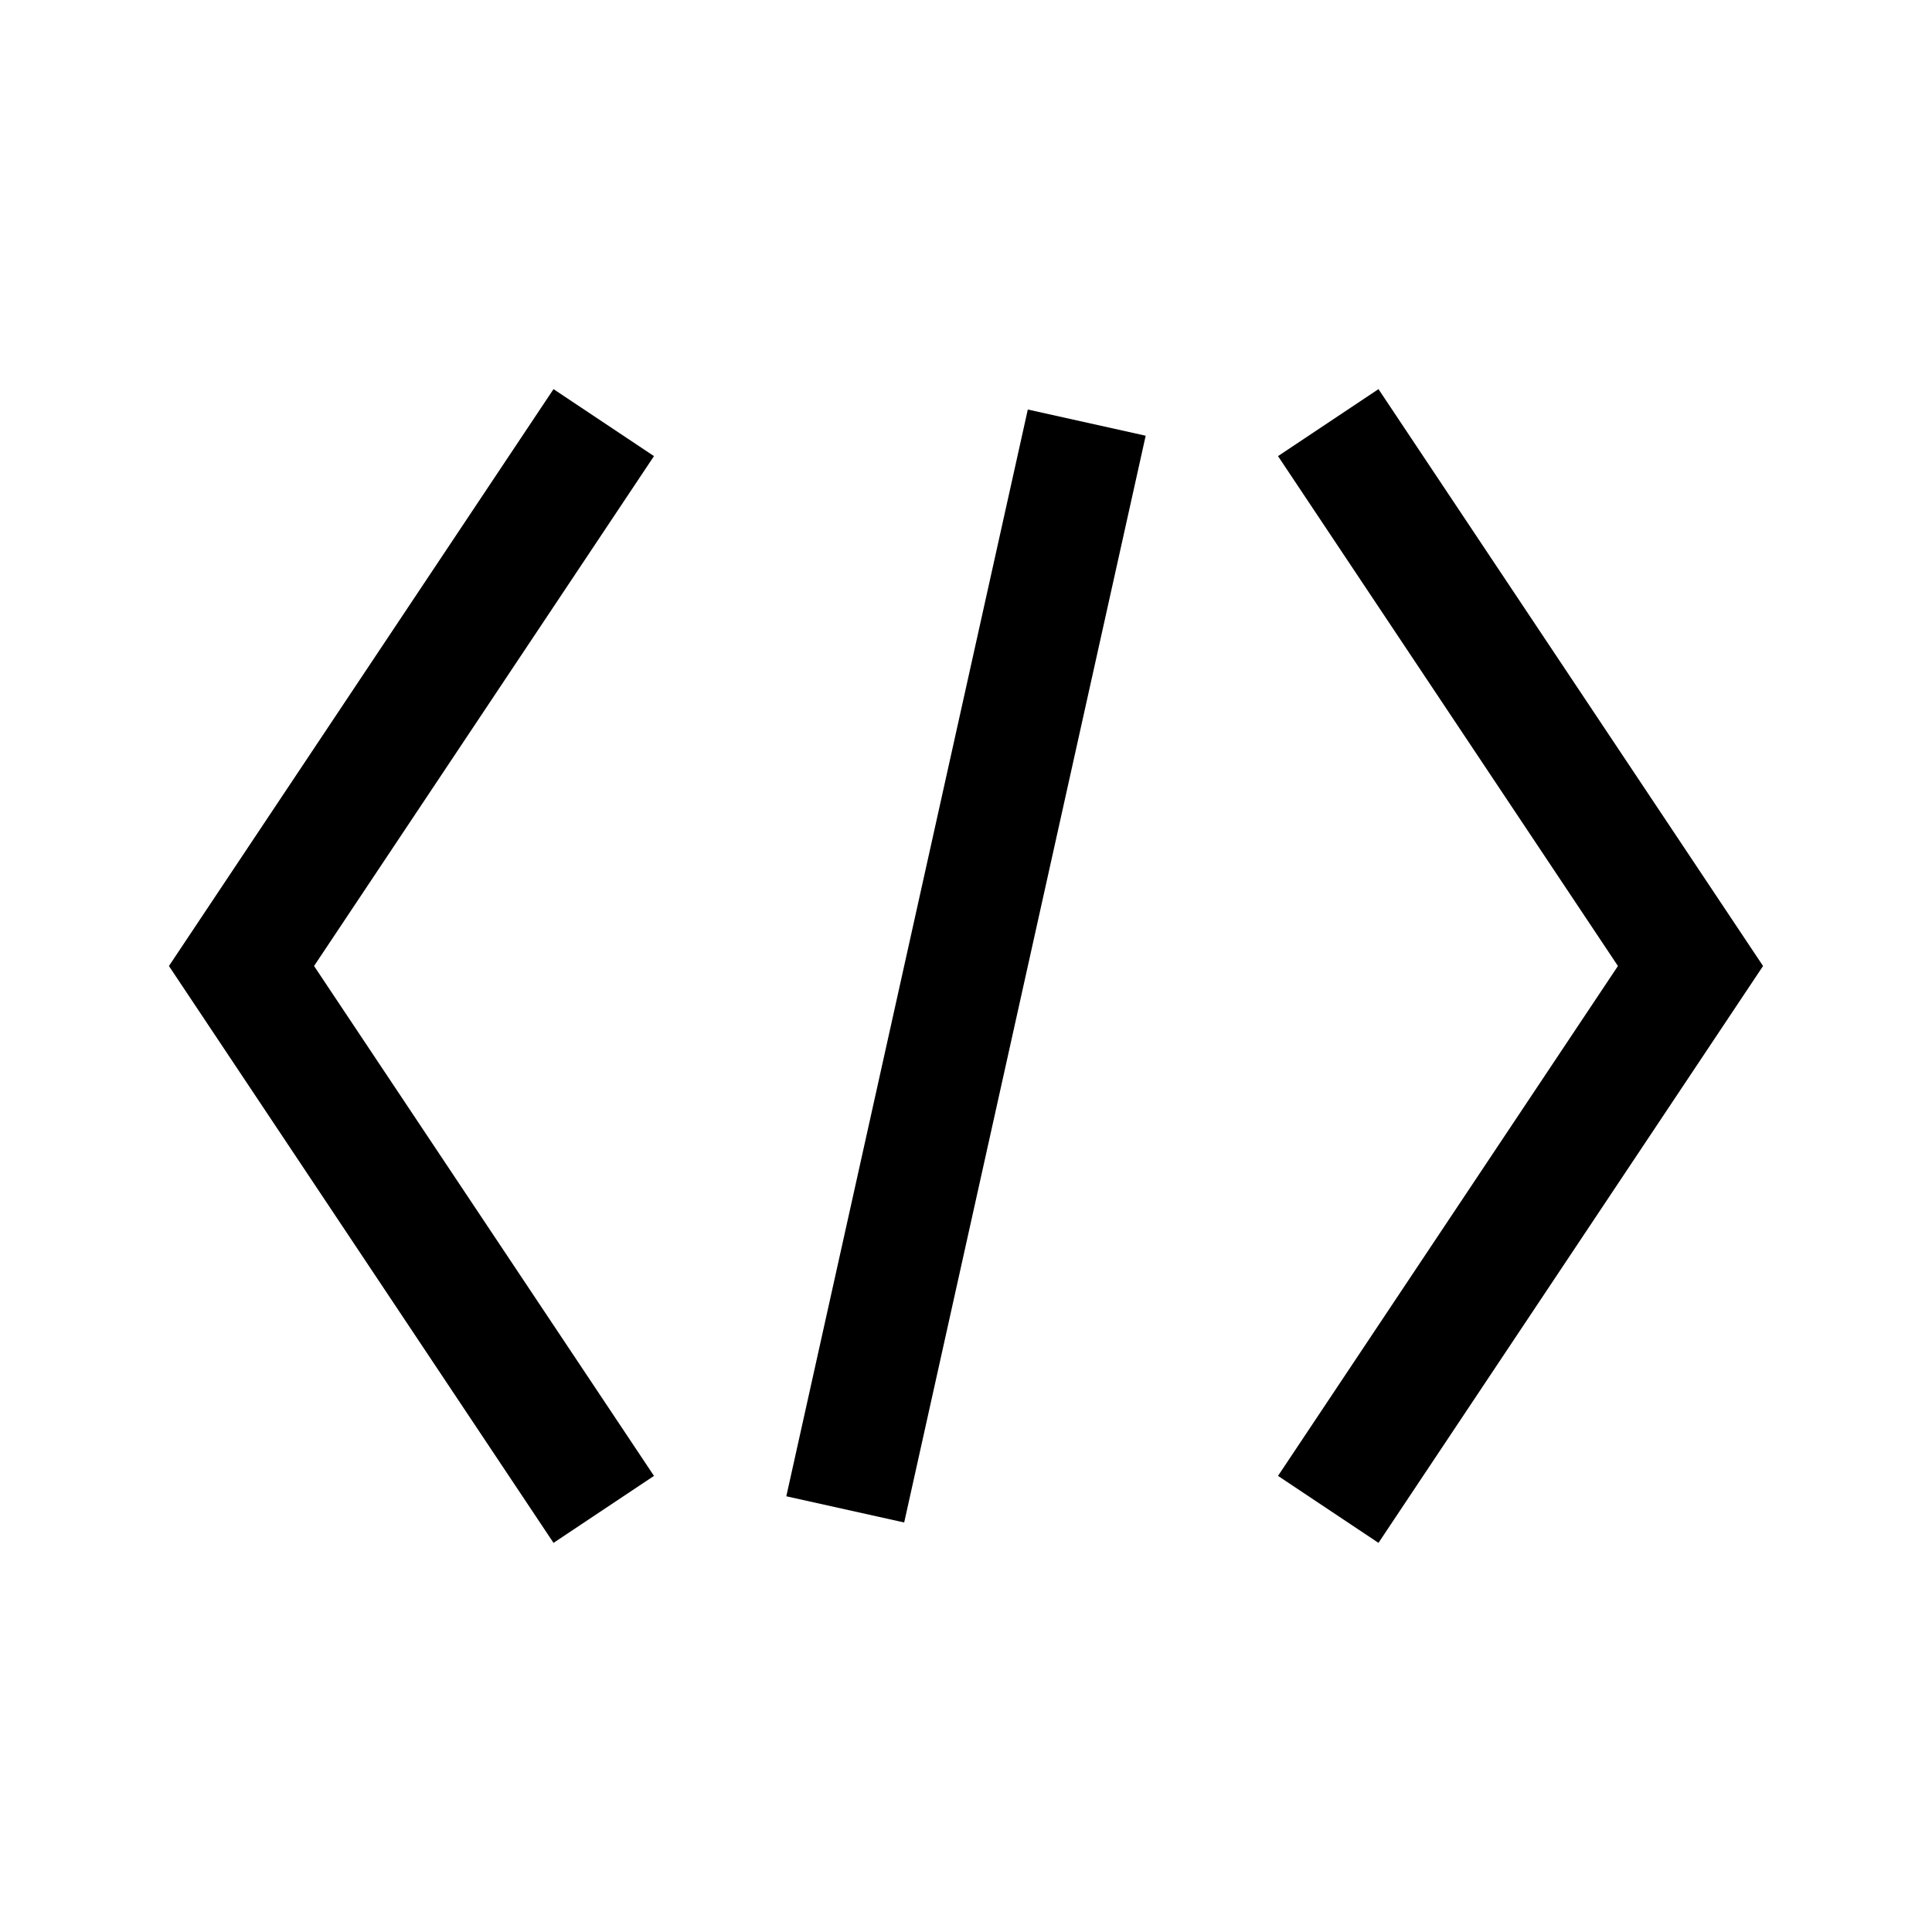
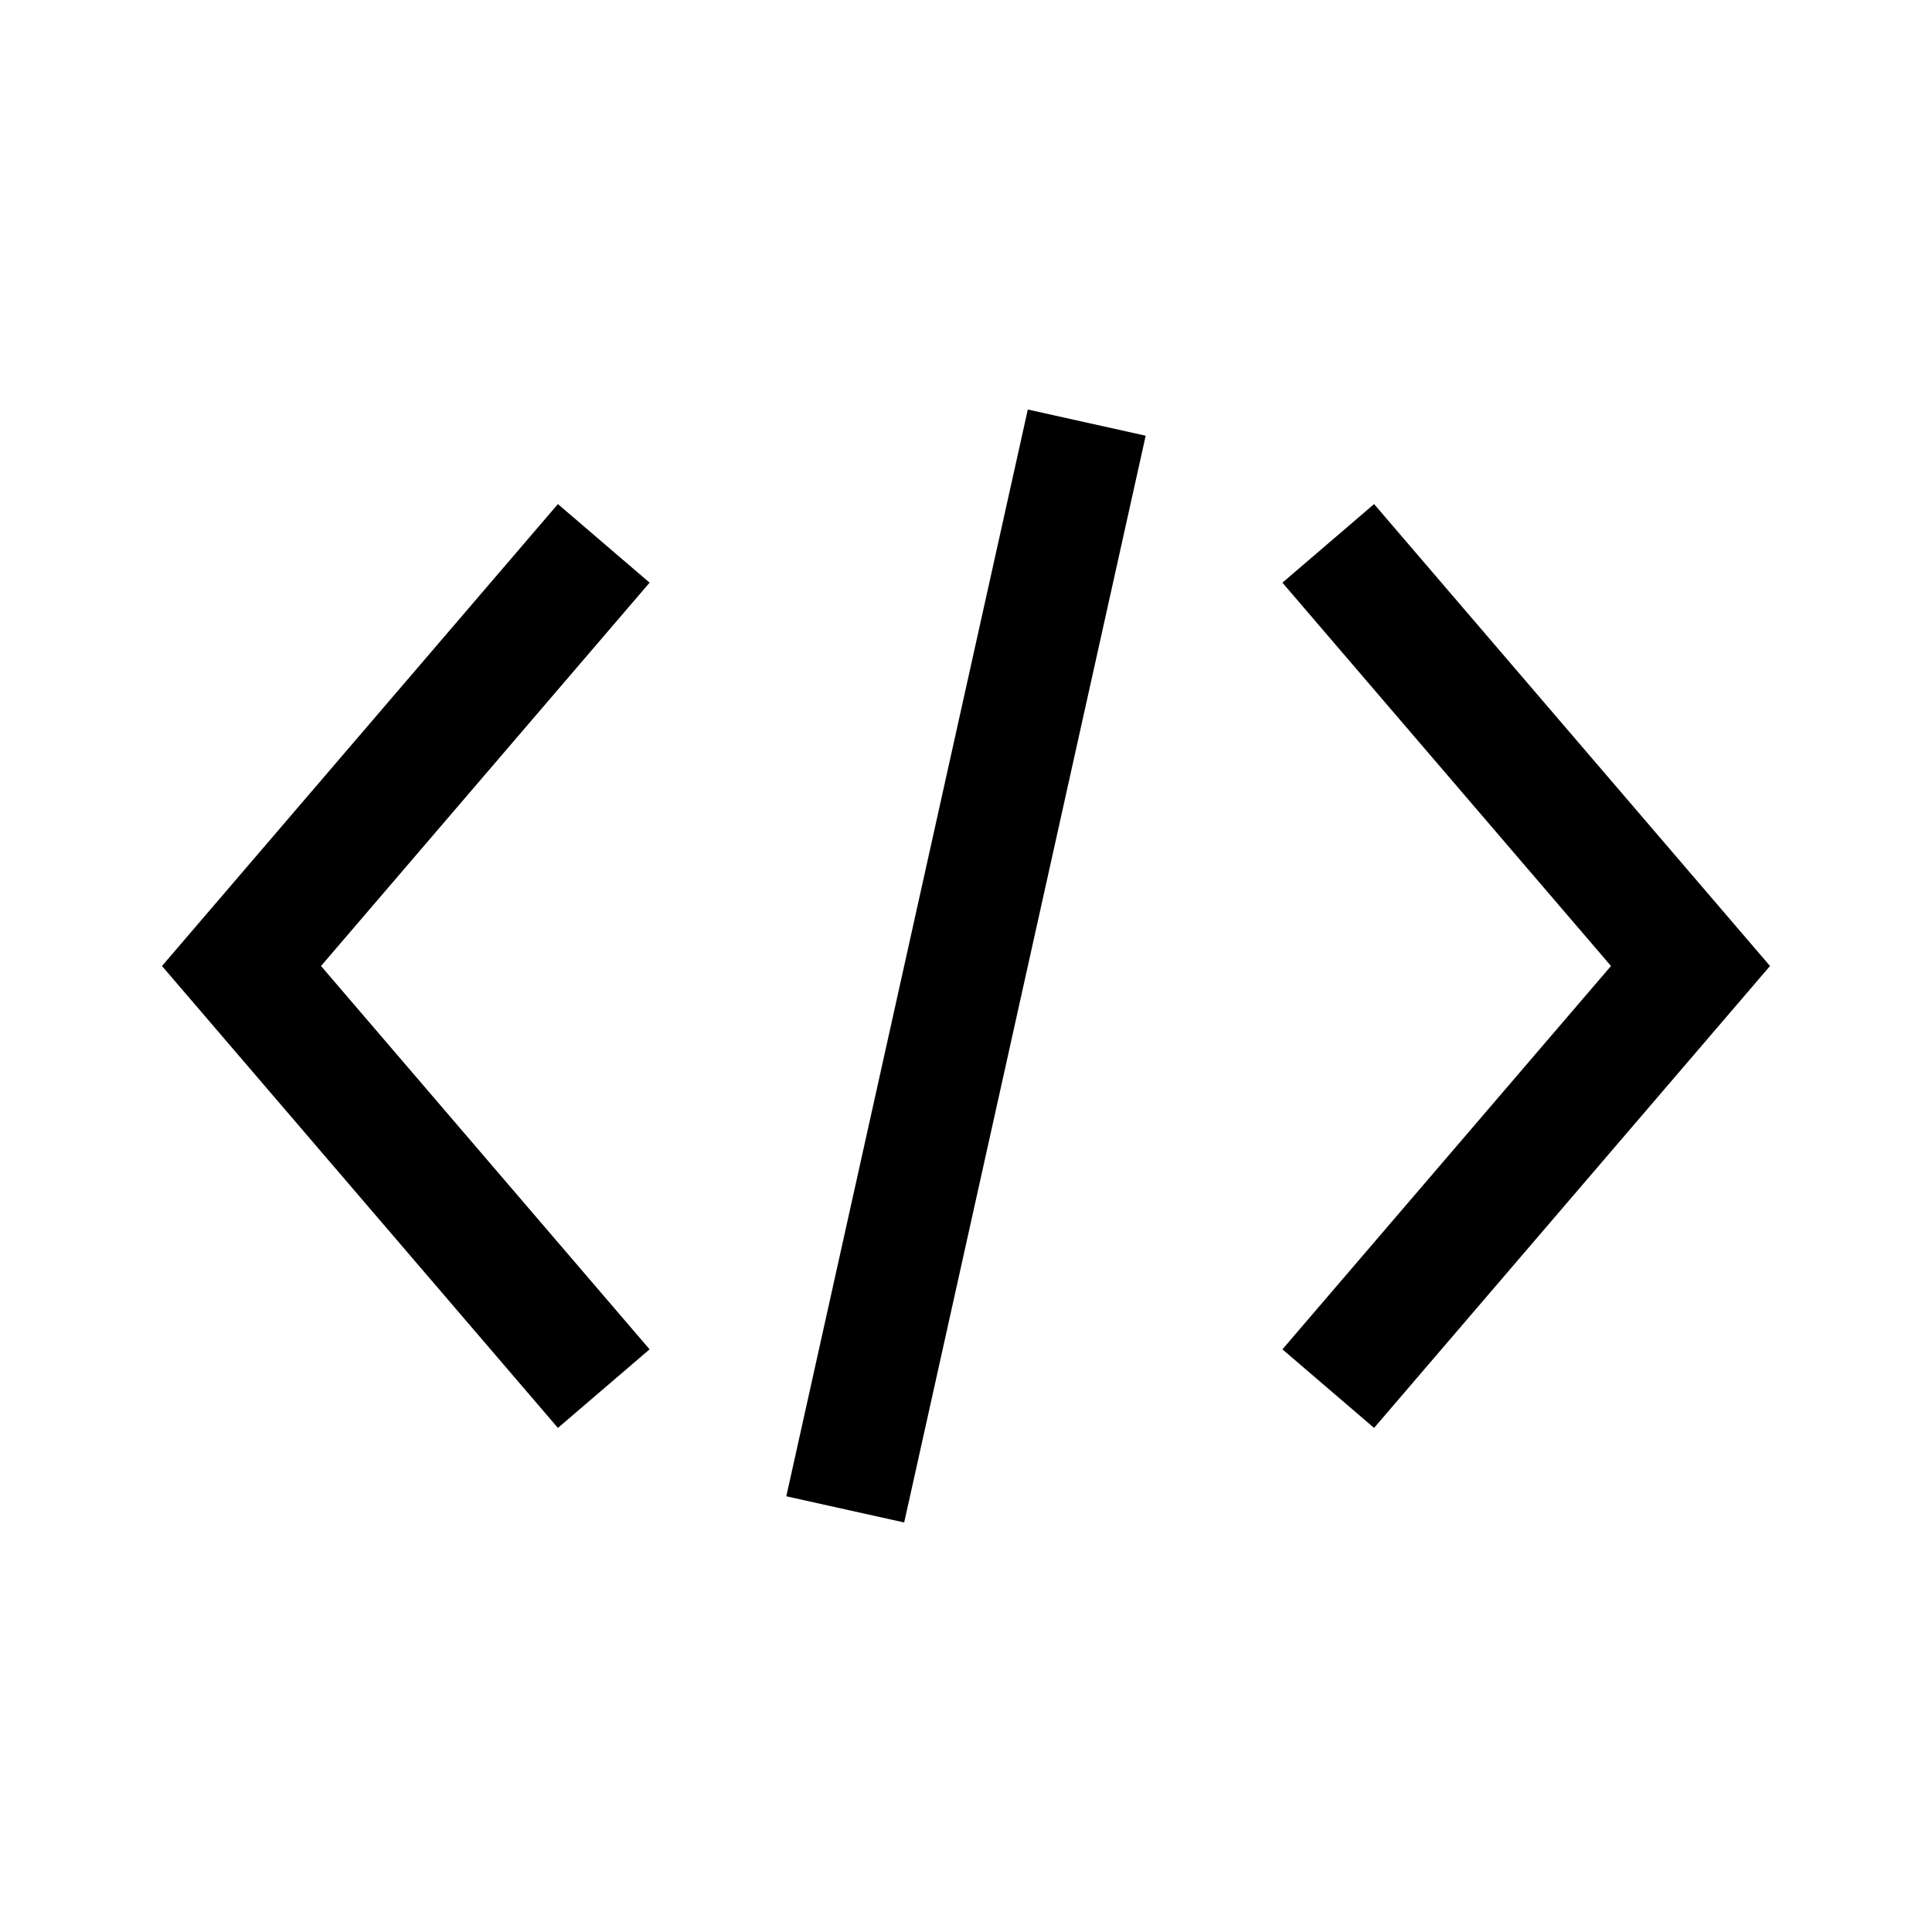
<svg xmlns="http://www.w3.org/2000/svg" version="1.1" viewBox="0 0 32 32">
  <g fill="none" stroke="#000000" stroke-width="2">
-     <path d="m10 7-6 9 6 9" />
-     <path d="m22 7 6 9-6 9" />
+     <path d="m10 9-6 7 6 7" />
+     <path d="m22 9 6 7-6 7" />
    <path d="m18 7-4 18" />
  </g>
</svg>
